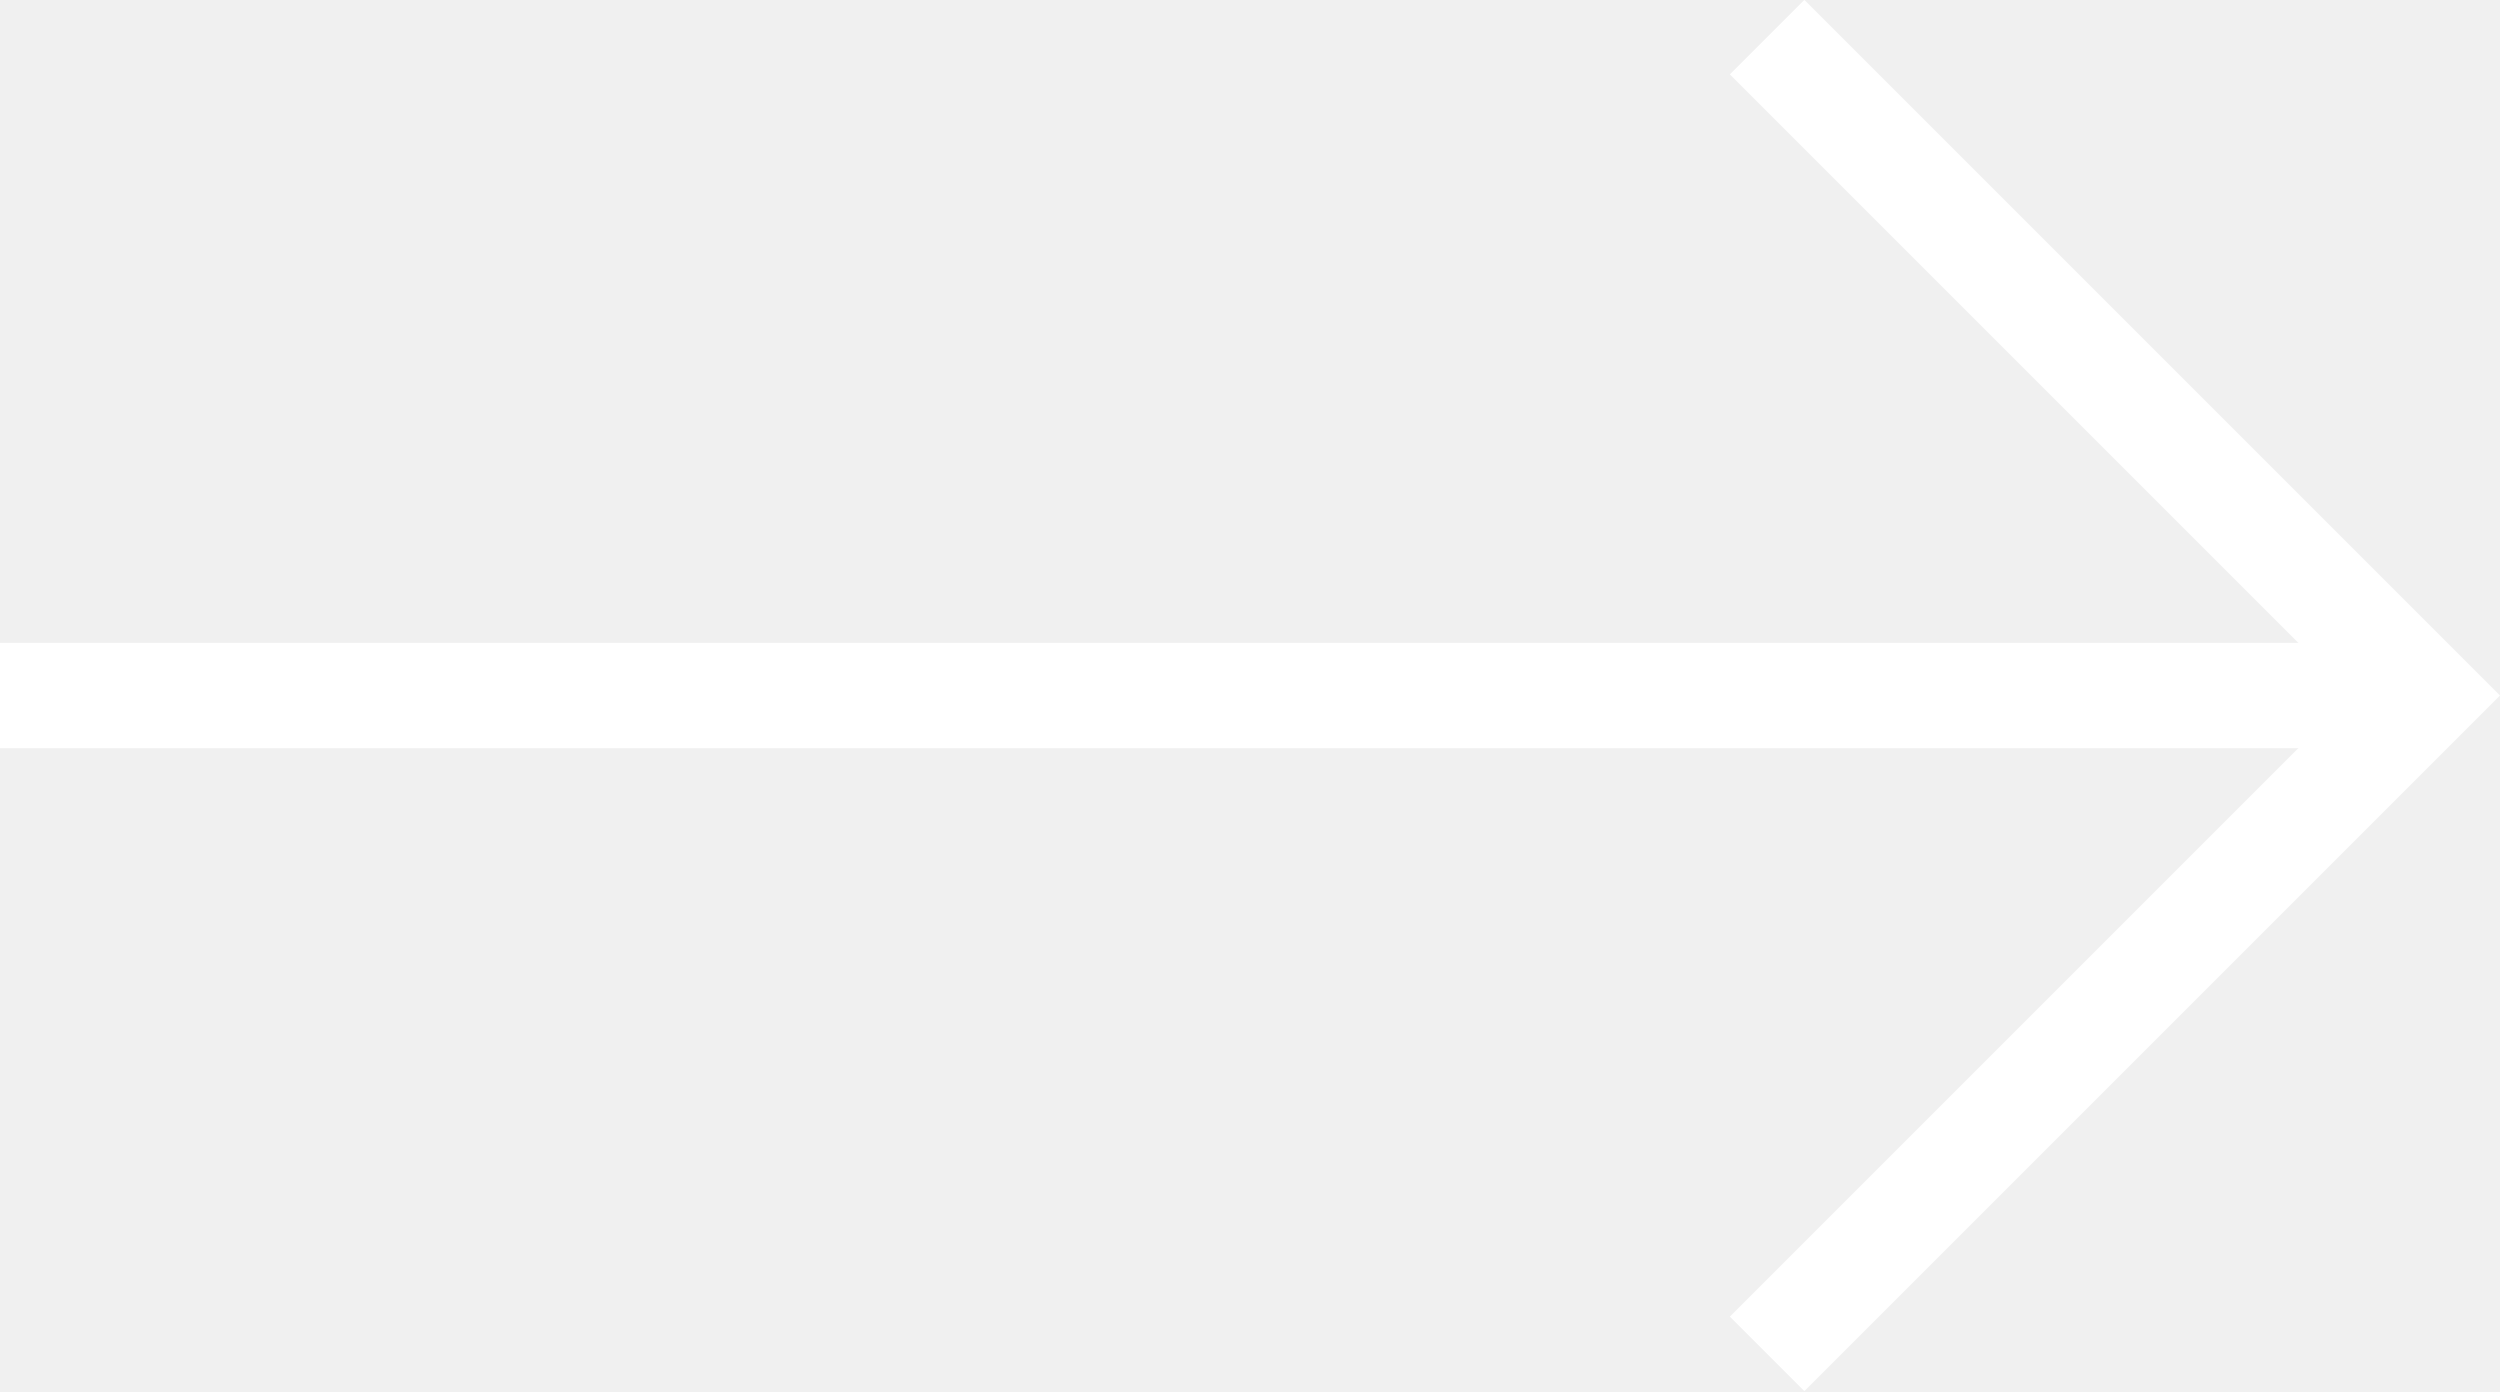
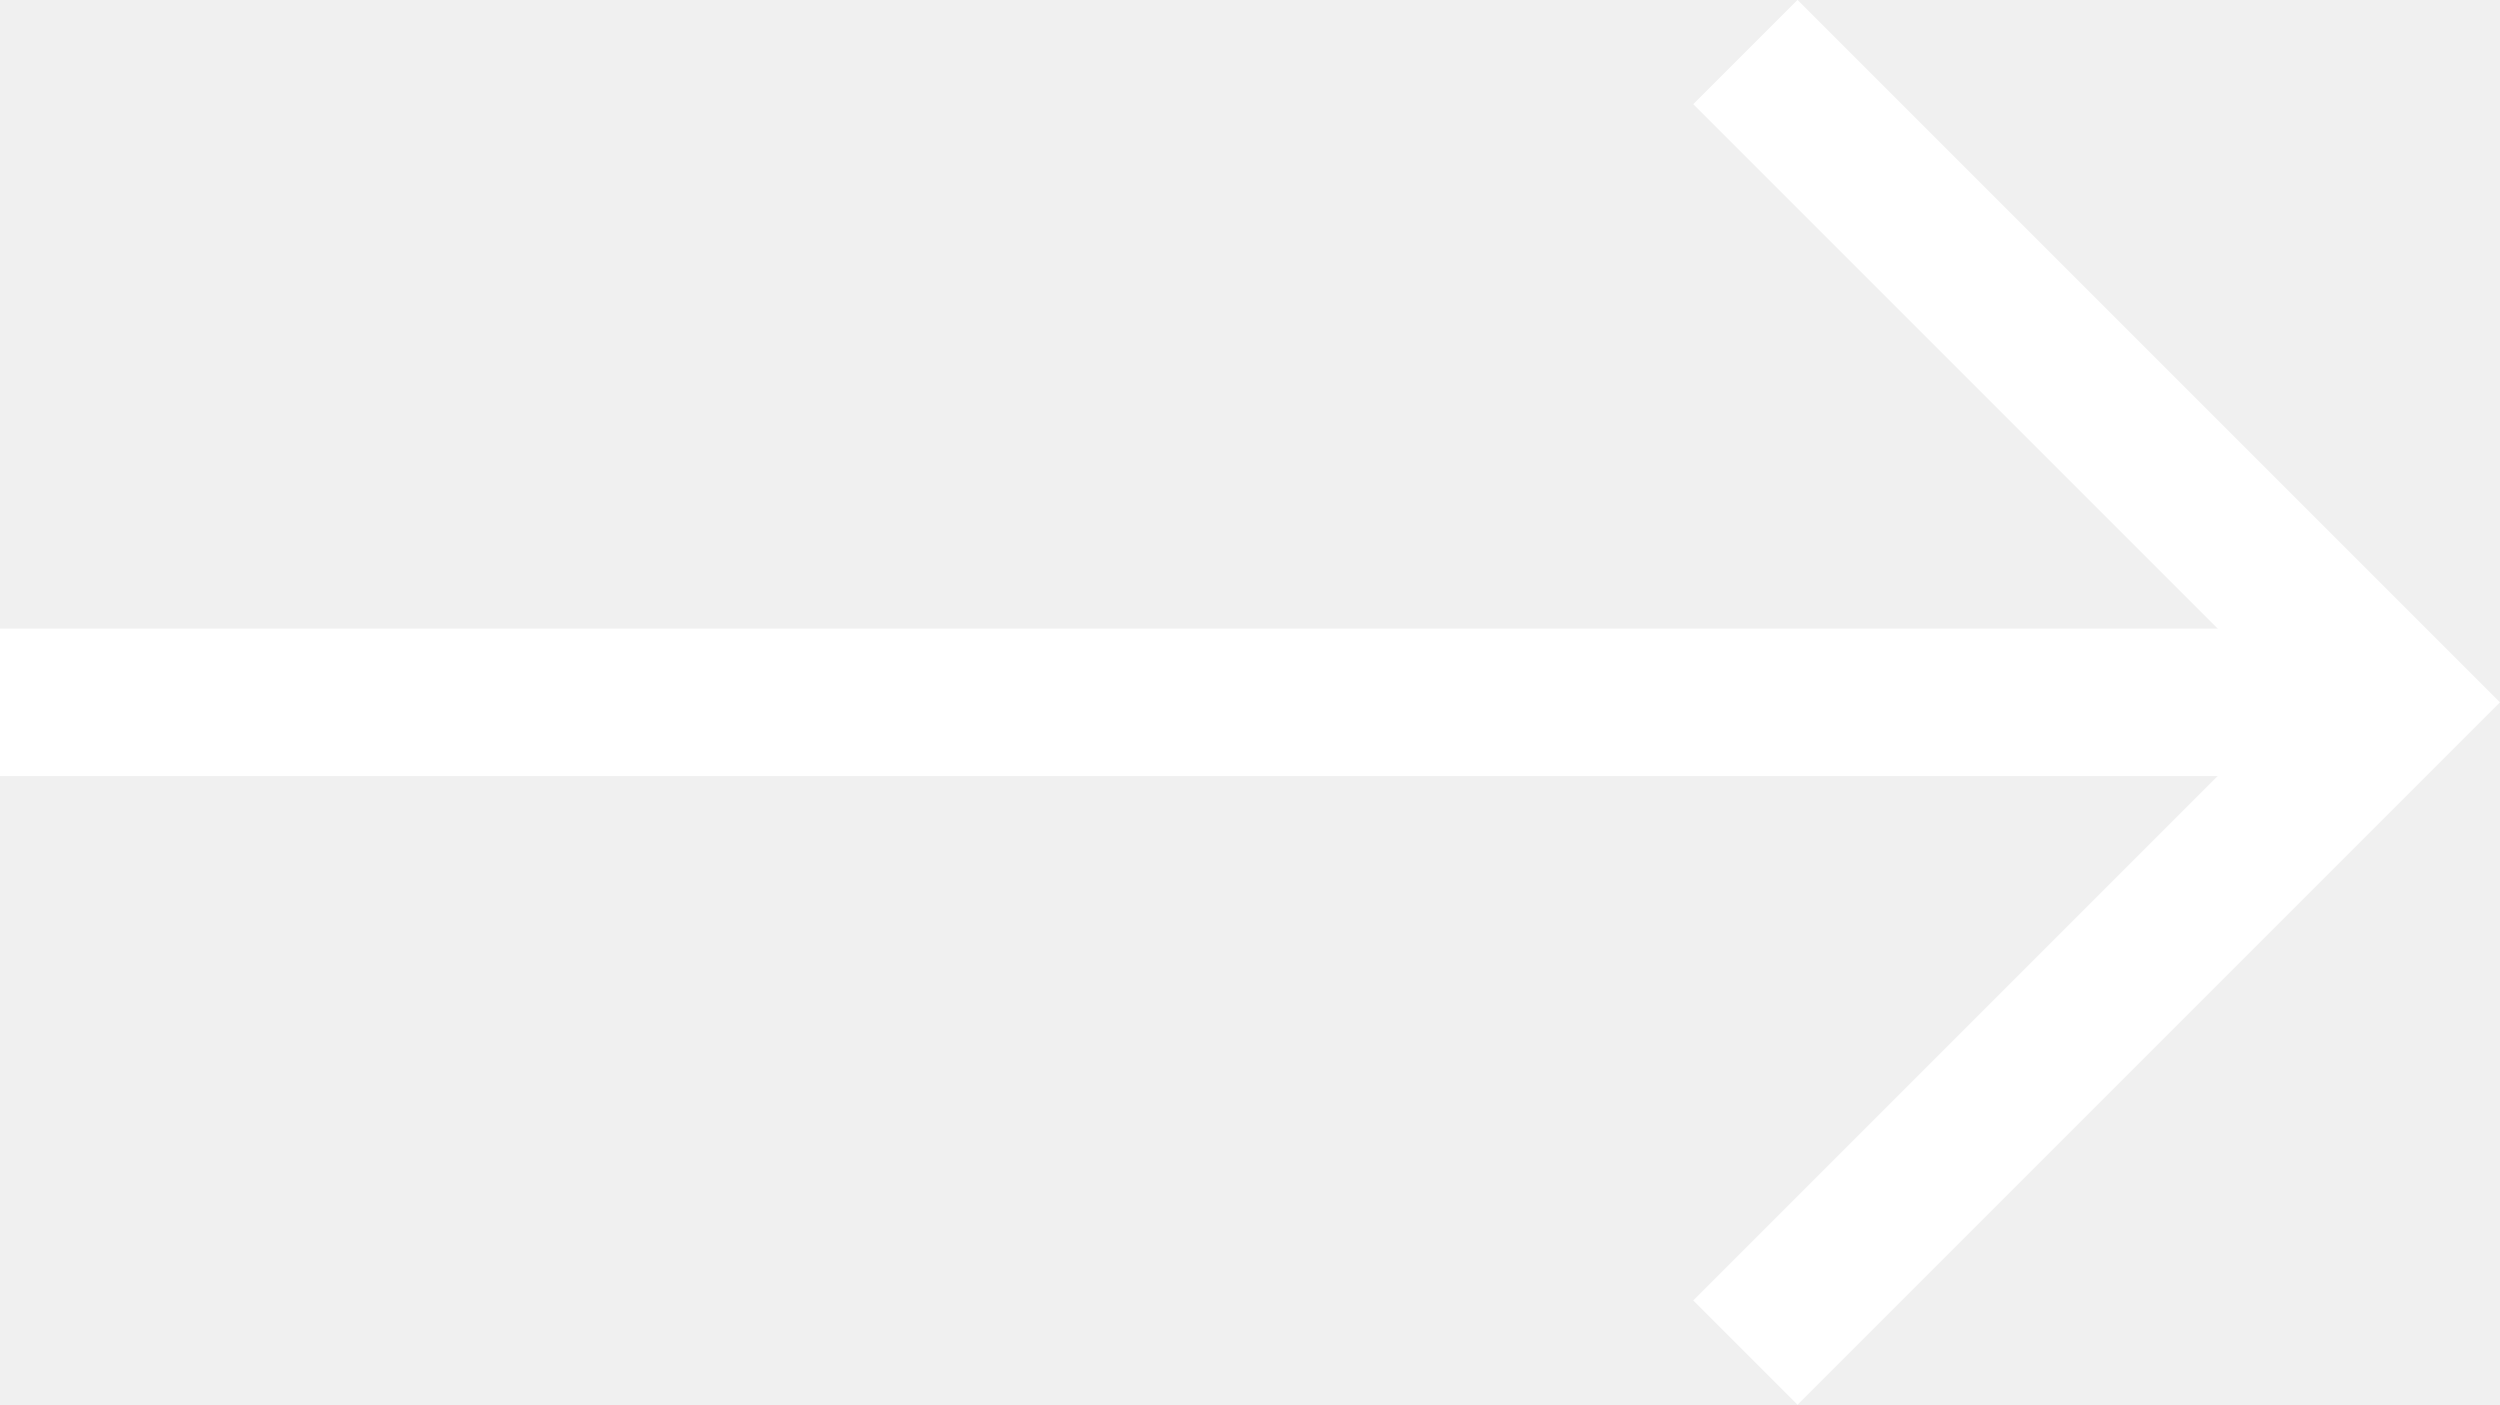
- <svg xmlns="http://www.w3.org/2000/svg" id="Ebene_1" version="1.1" viewBox="0 0 94.93 52.83">
+ <svg xmlns="http://www.w3.org/2000/svg" id="Ebene_1" version="1.1" viewBox="0 0 96.11 54.01">
  <defs>
    <style>
      .st0 {
        fill: none;
        stroke: #fff;
-         stroke-width: 4px;
+         stroke-width: 5.67px;
      }
    </style>
  </defs>
-   <path class="st0" d="M67.1,51.41l25-25L67.1,1.41" />
-   <path class="st0" d="M0,26.41h92.1" />
+   <path class="st0" d="M67.1,52l25-25L67.1,2" />
+   <path class="st0" d="M0,27h92.1" />
</svg>
